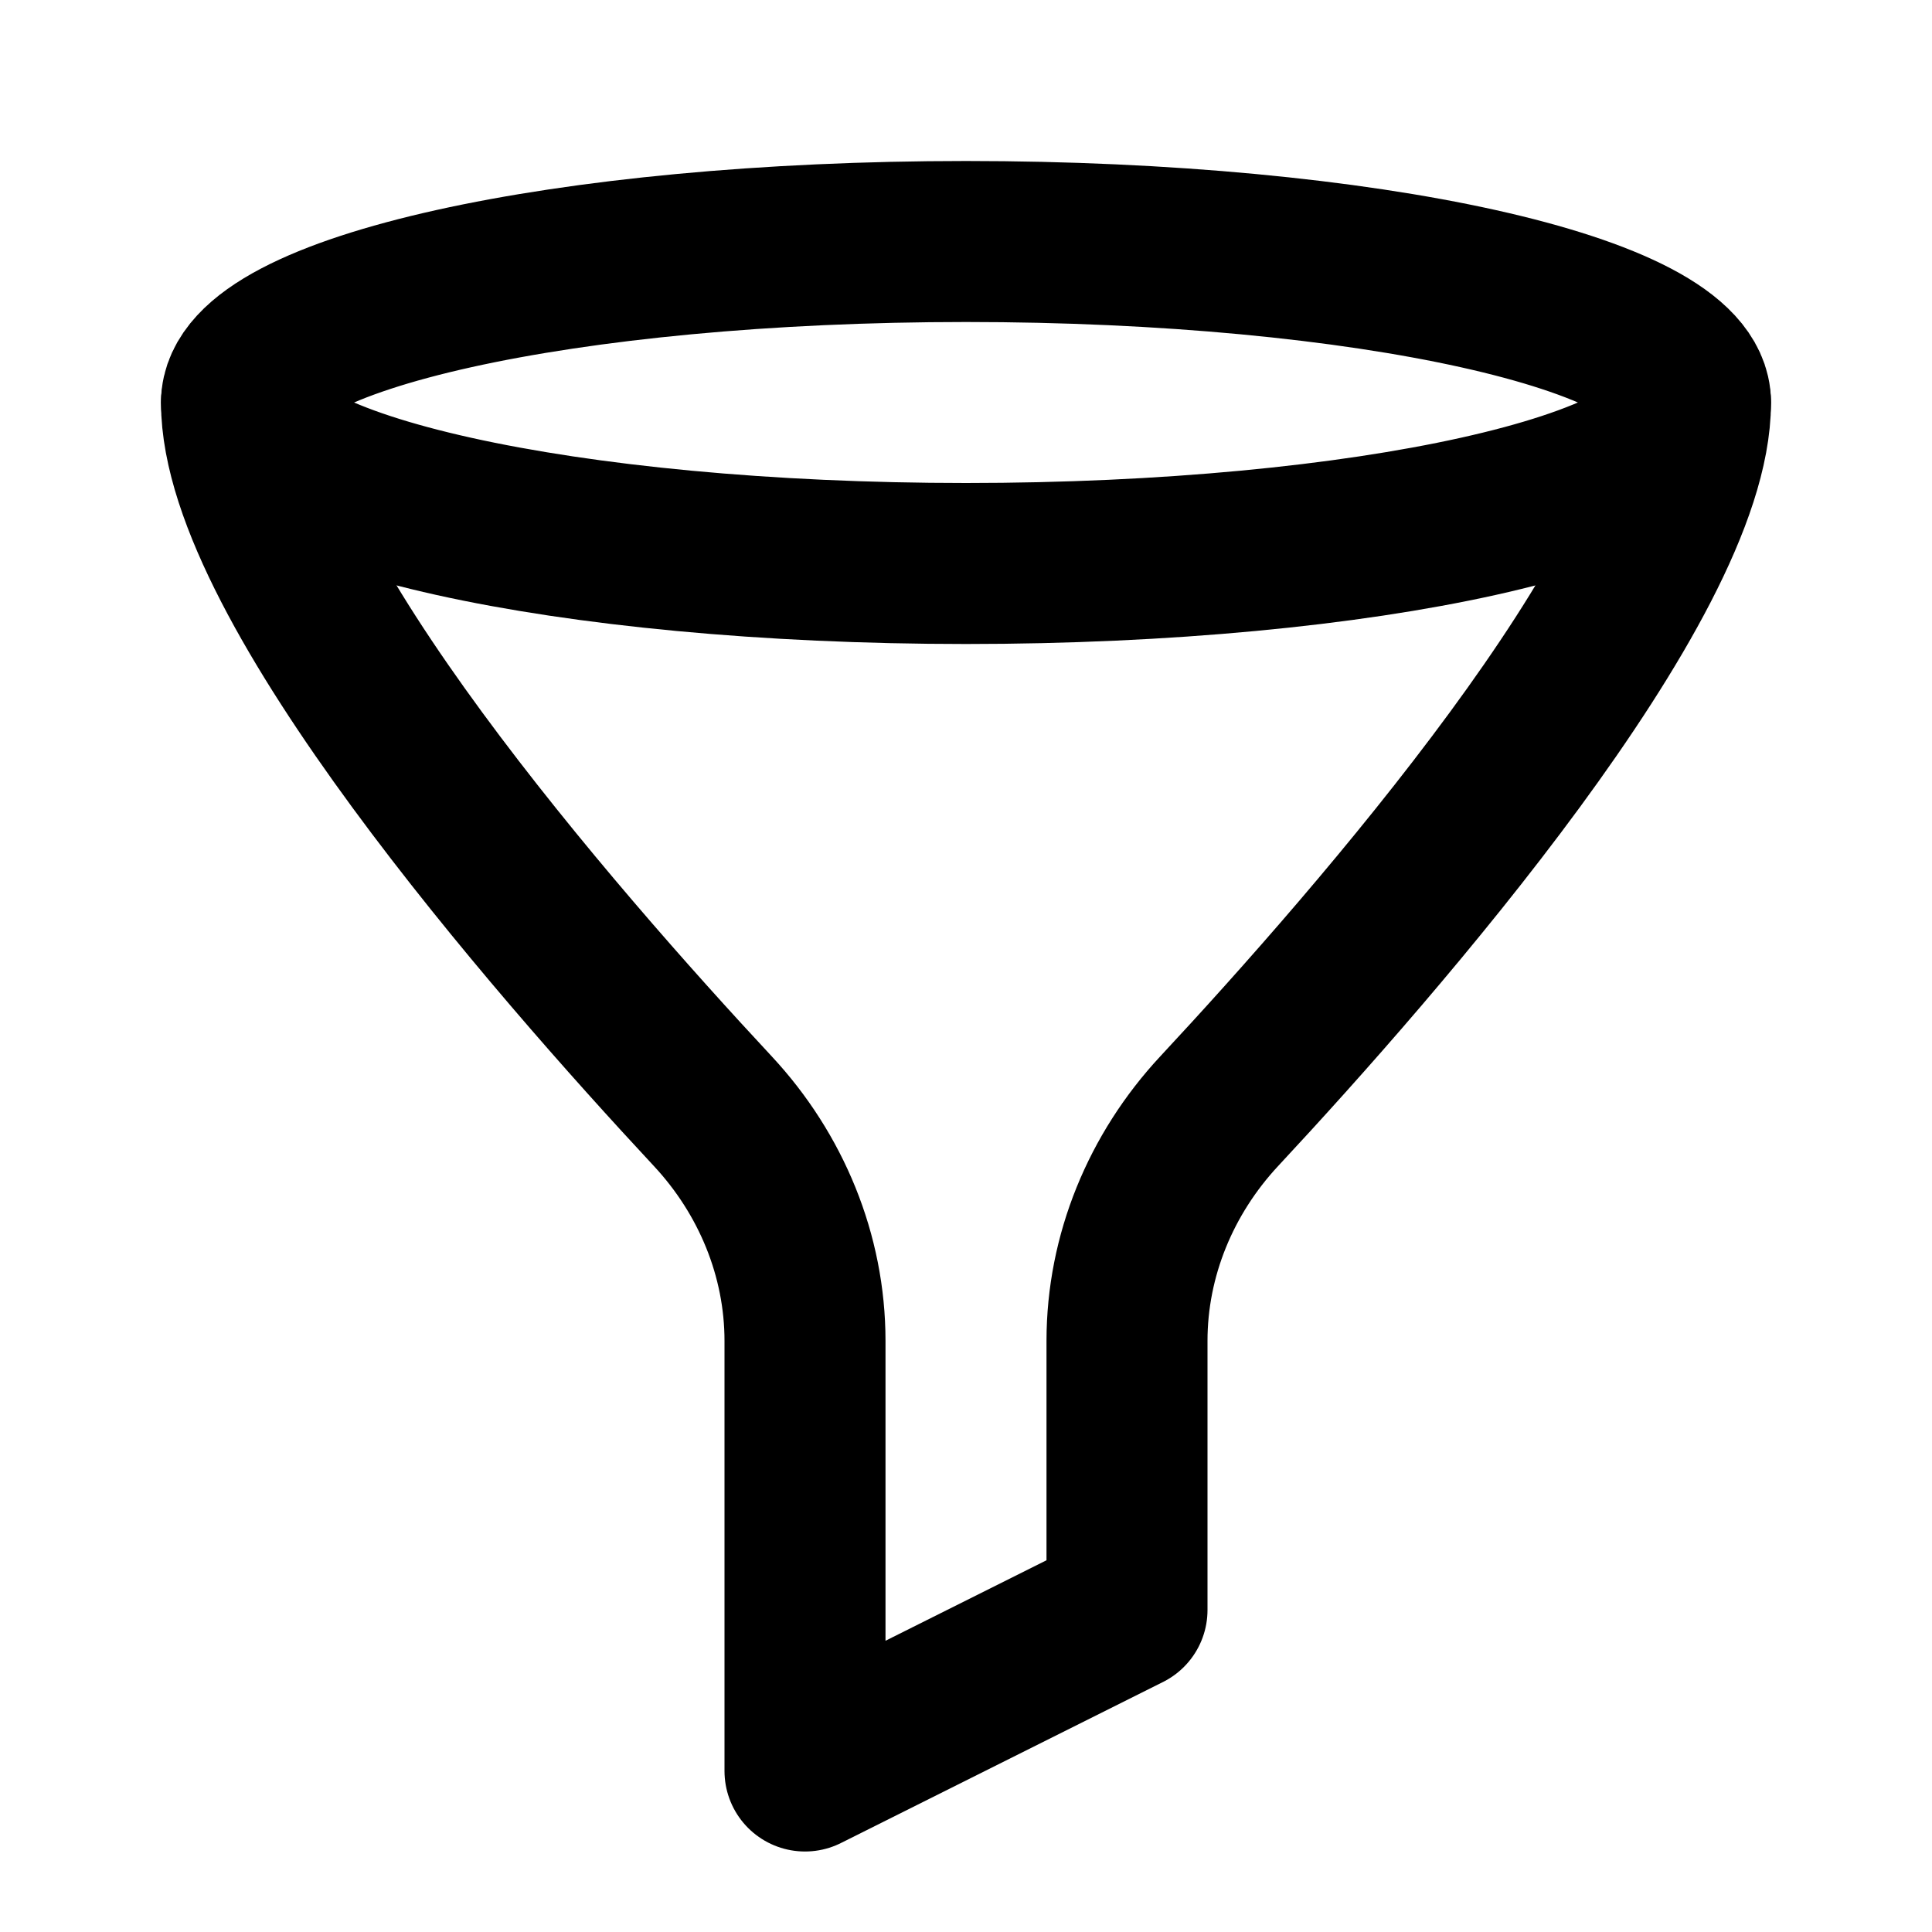
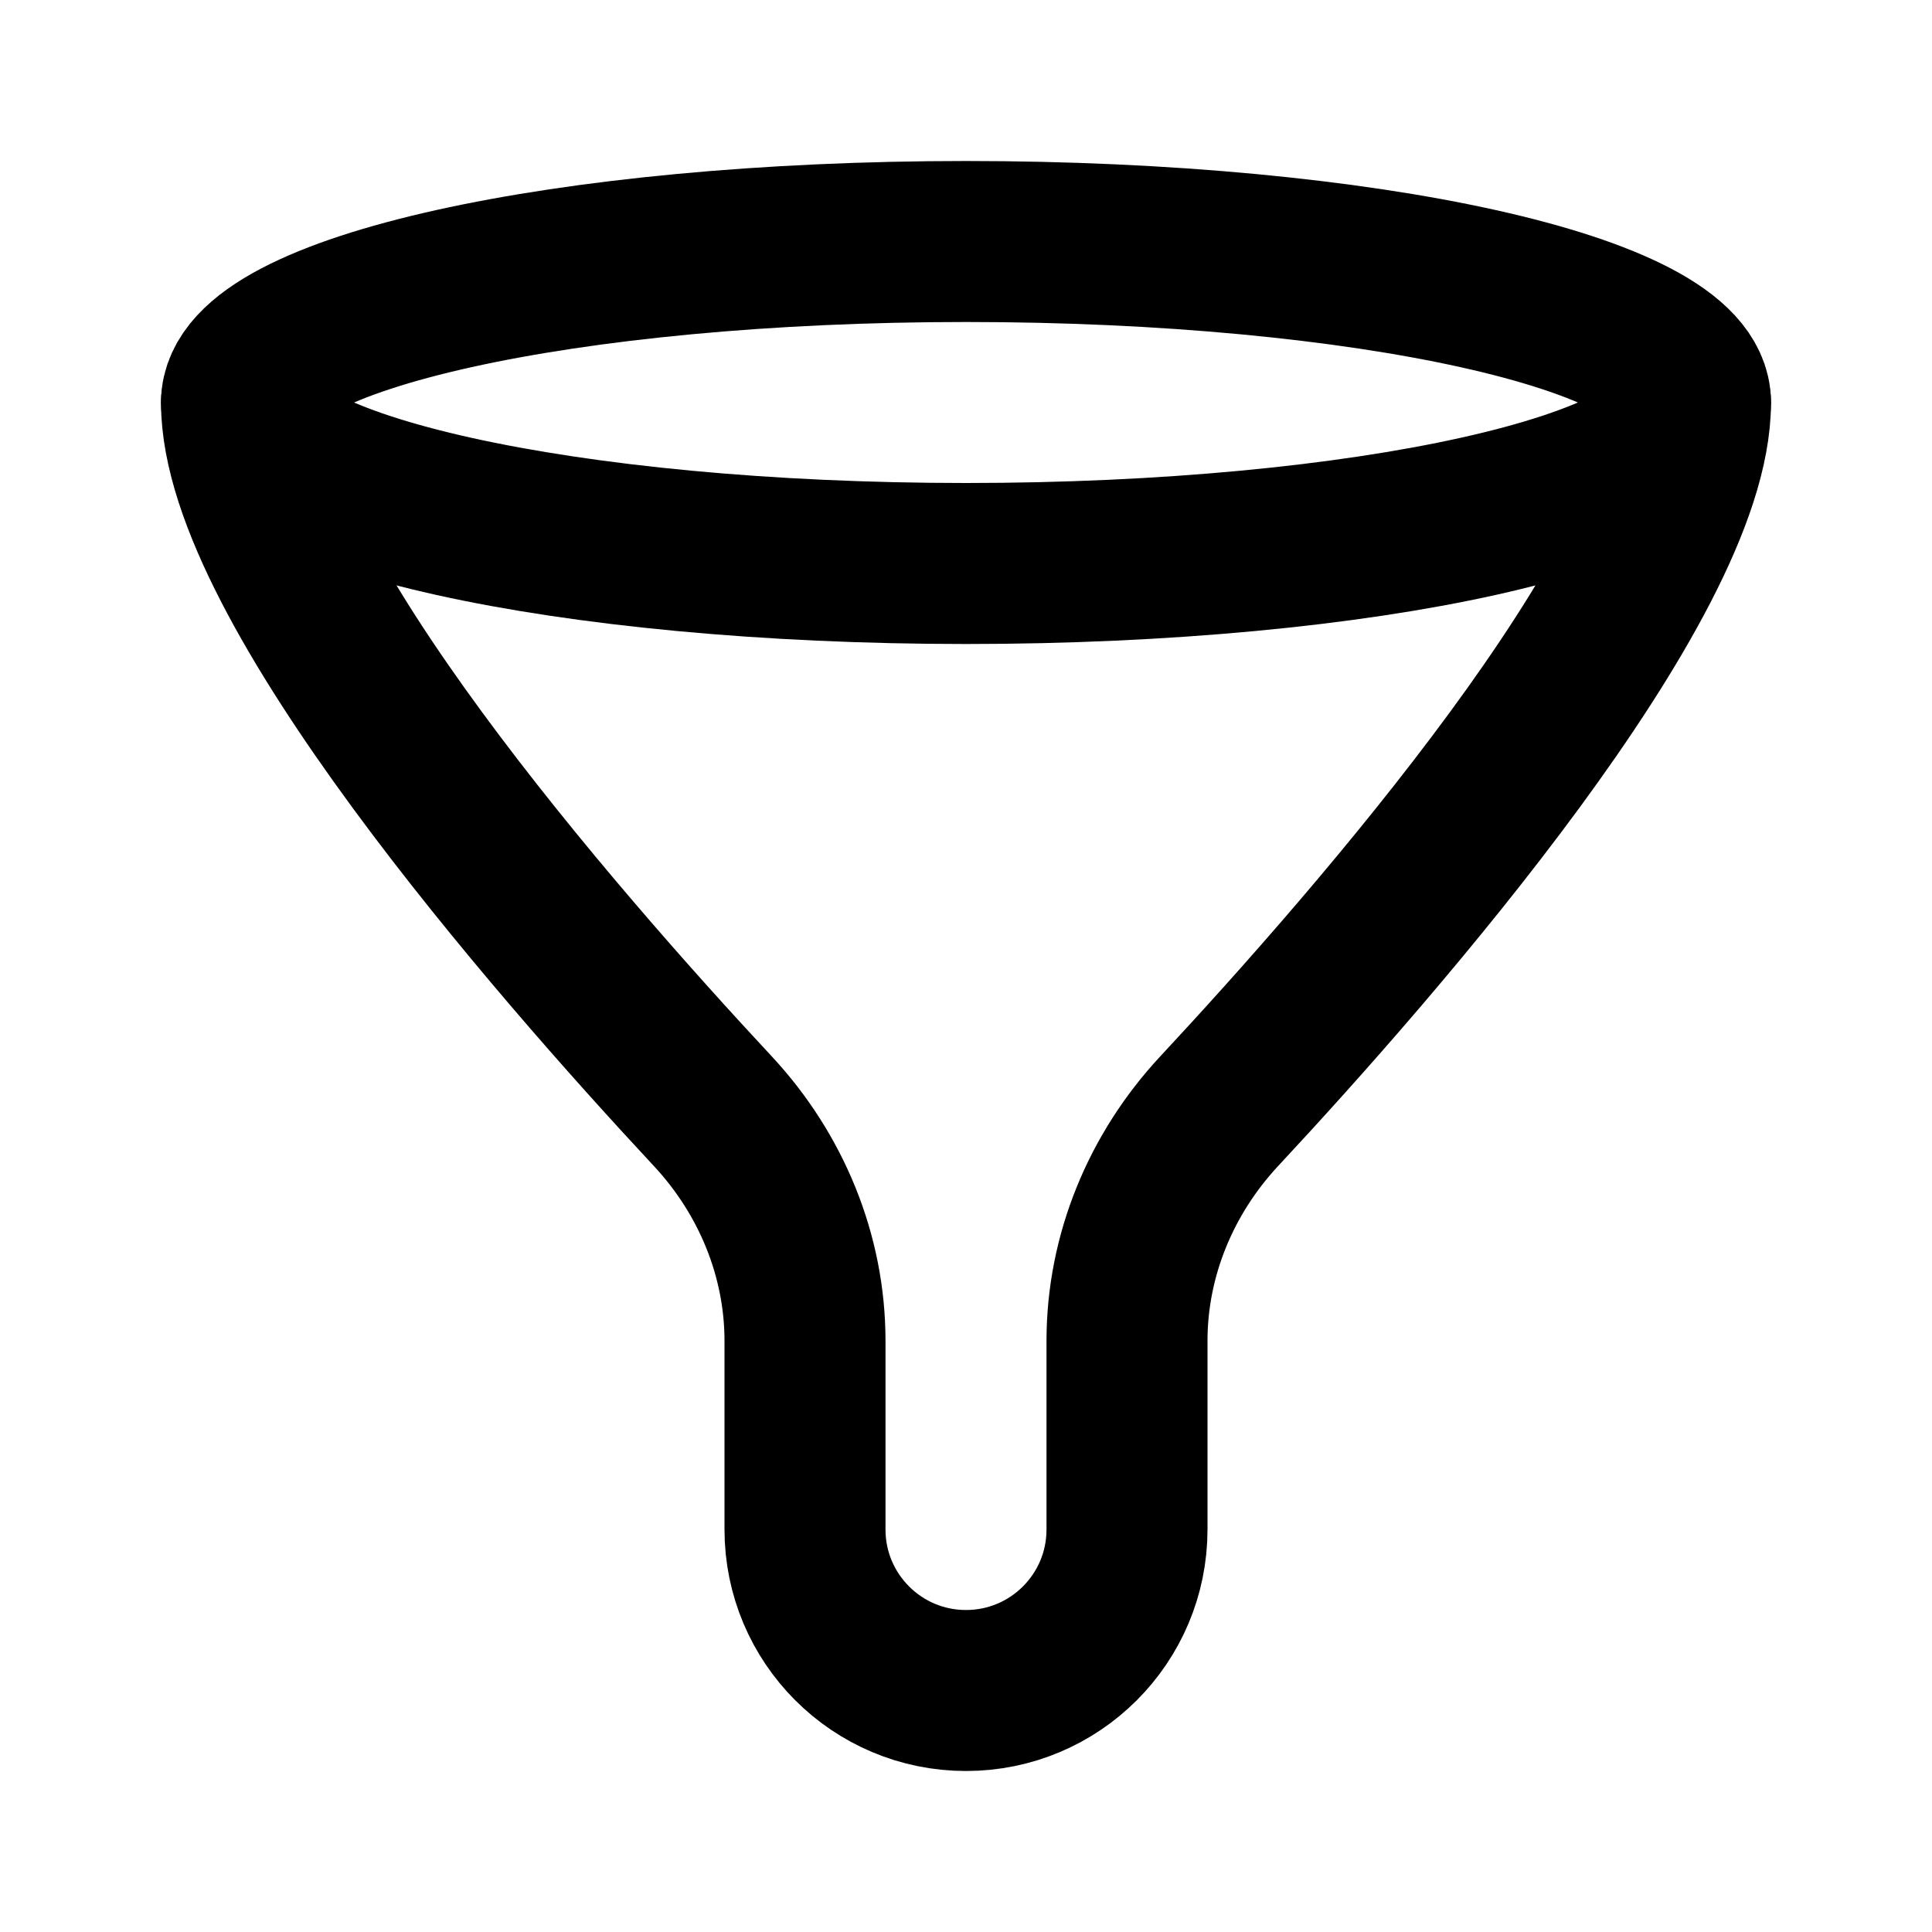
<svg xmlns="http://www.w3.org/2000/svg" width="24" height="24" viewBox="0 0 24 24" fill="none">
  <ellipse cx="12" cy="5" rx="9" ry="2" stroke="black" stroke-width="2" stroke-linecap="round" stroke-linejoin="round" />
-   <path d="M3 5C3 7.231 6.871 11.674 8.856 13.805C9.579 14.582 10 15.596 10 16.657V22L14 20V16.657C14 15.596 14.421 14.582 15.144 13.805C17.129 11.674 21 7.231 21 5" stroke="black" stroke-width="2" stroke-linecap="round" stroke-linejoin="round" />
+   <path d="M3 5C3 7.231 6.871 11.674 8.856 13.805C9.579 14.582 10 15.596 10 16.657V19C10 20.105 10.895 21 12 21V21C13.105 21 14 20.105 14 19V16.657C14 15.596 14.421 14.582 15.144 13.805C17.129 11.674 21 7.231 21 5" stroke="black" stroke-width="2" stroke-linecap="round" stroke-linejoin="round" />
</svg>
